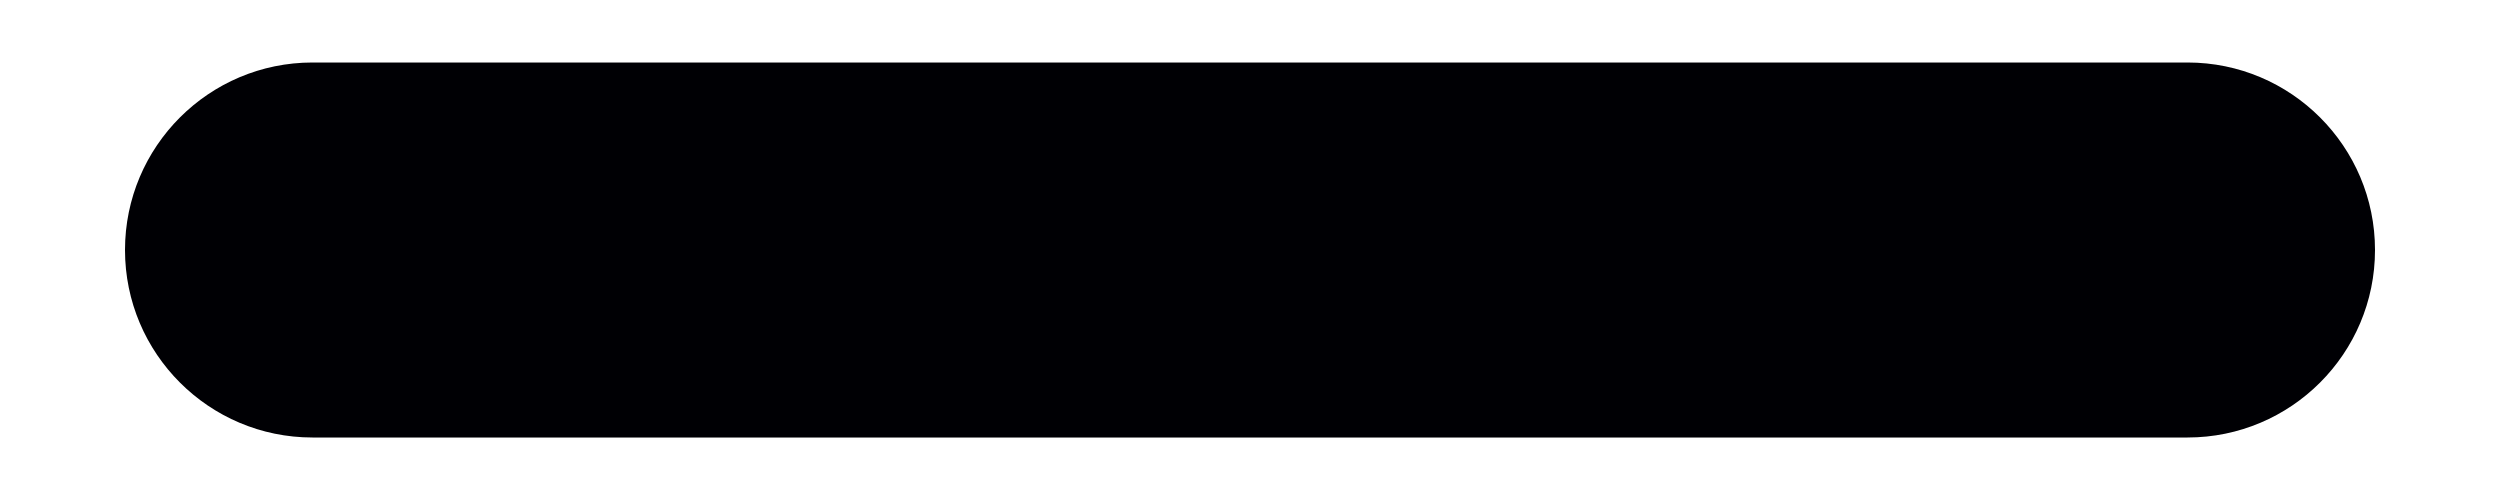
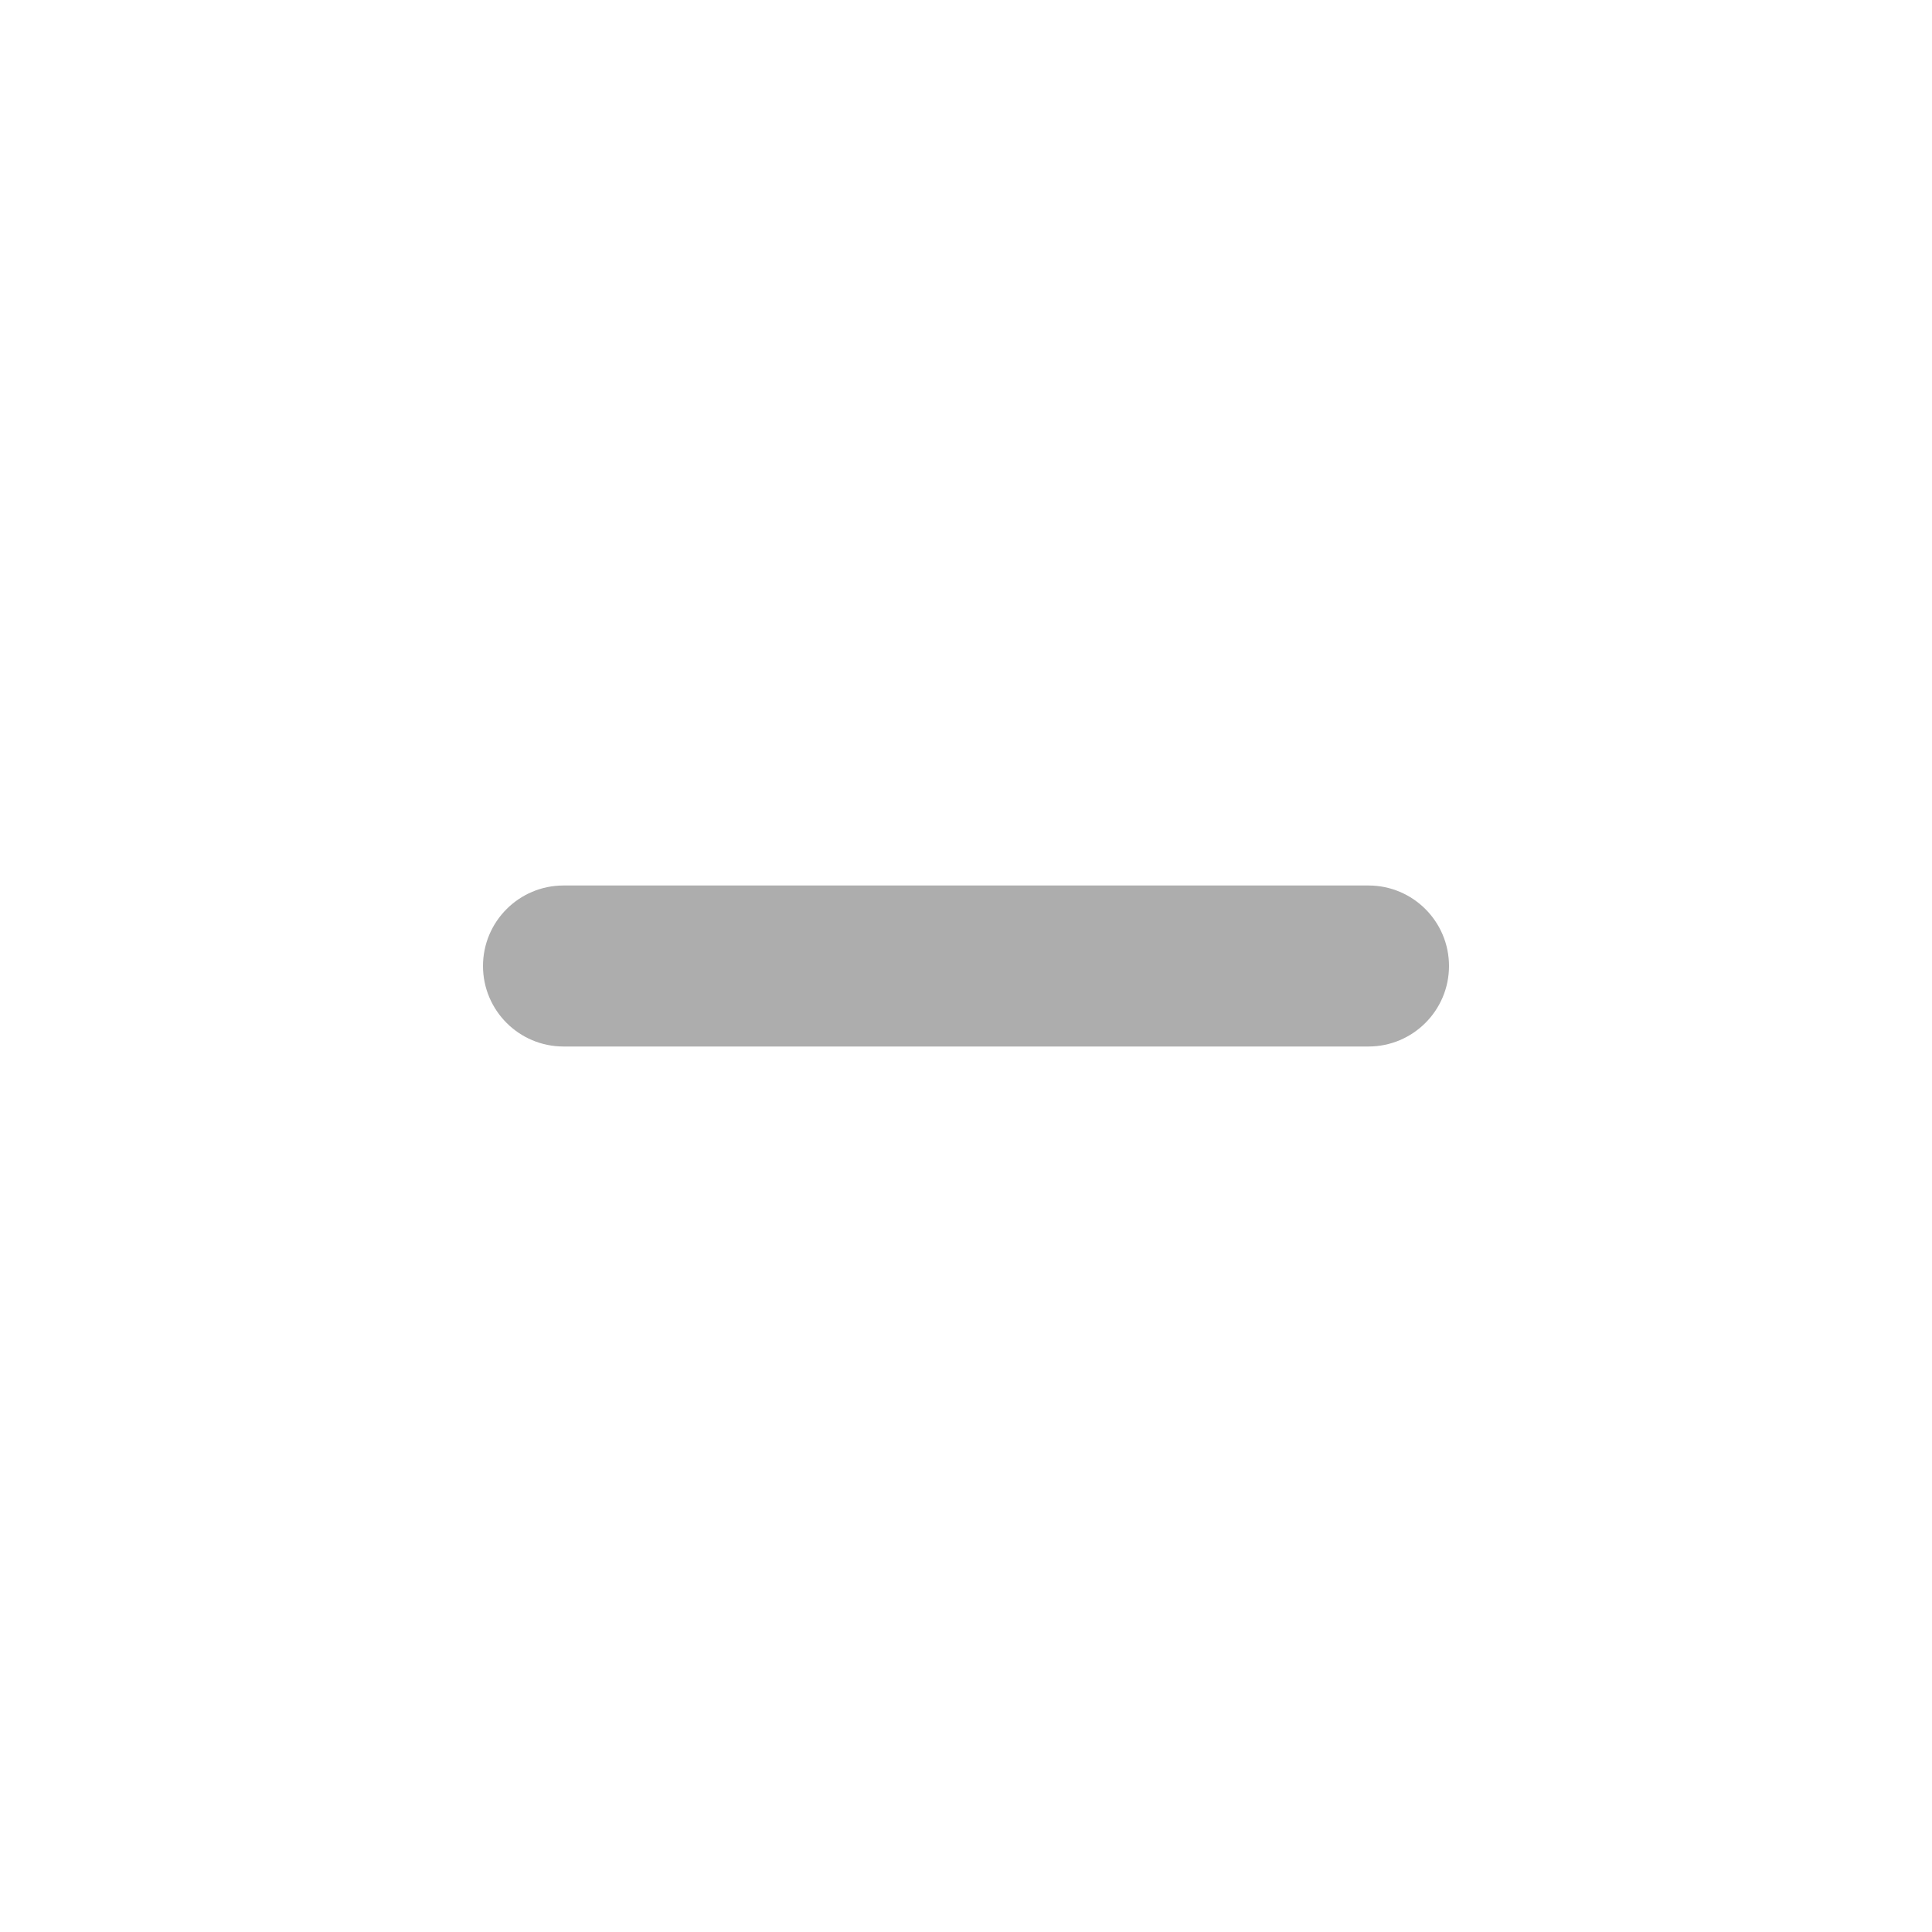
- <svg xmlns="http://www.w3.org/2000/svg" width="10" height="2" viewBox="0 0 10 2" fill="none">
-   <path d="M8.75 0.25H1.25C0.836 0.25 0.5 0.586 0.5 1C0.5 1.414 0.836 1.75 1.25 1.75H8.75C9.164 1.75 9.5 1.414 9.5 1C9.5 0.586 9.164 0.25 8.75 0.25Z" fill="#000004" />
+ <svg xmlns="http://www.w3.org/2000/svg" width="24" height="24" viewBox="0 0 24 24" fill="none">
+   <path d="M17 11H7C6.448 11 6 11.448 6 12C6 12.552 6.448 13 7 13H17C17.552 13 18 12.552 18 12C18 11.448 17.552 11 17 11Z" fill="#ADADAD" />
</svg>
